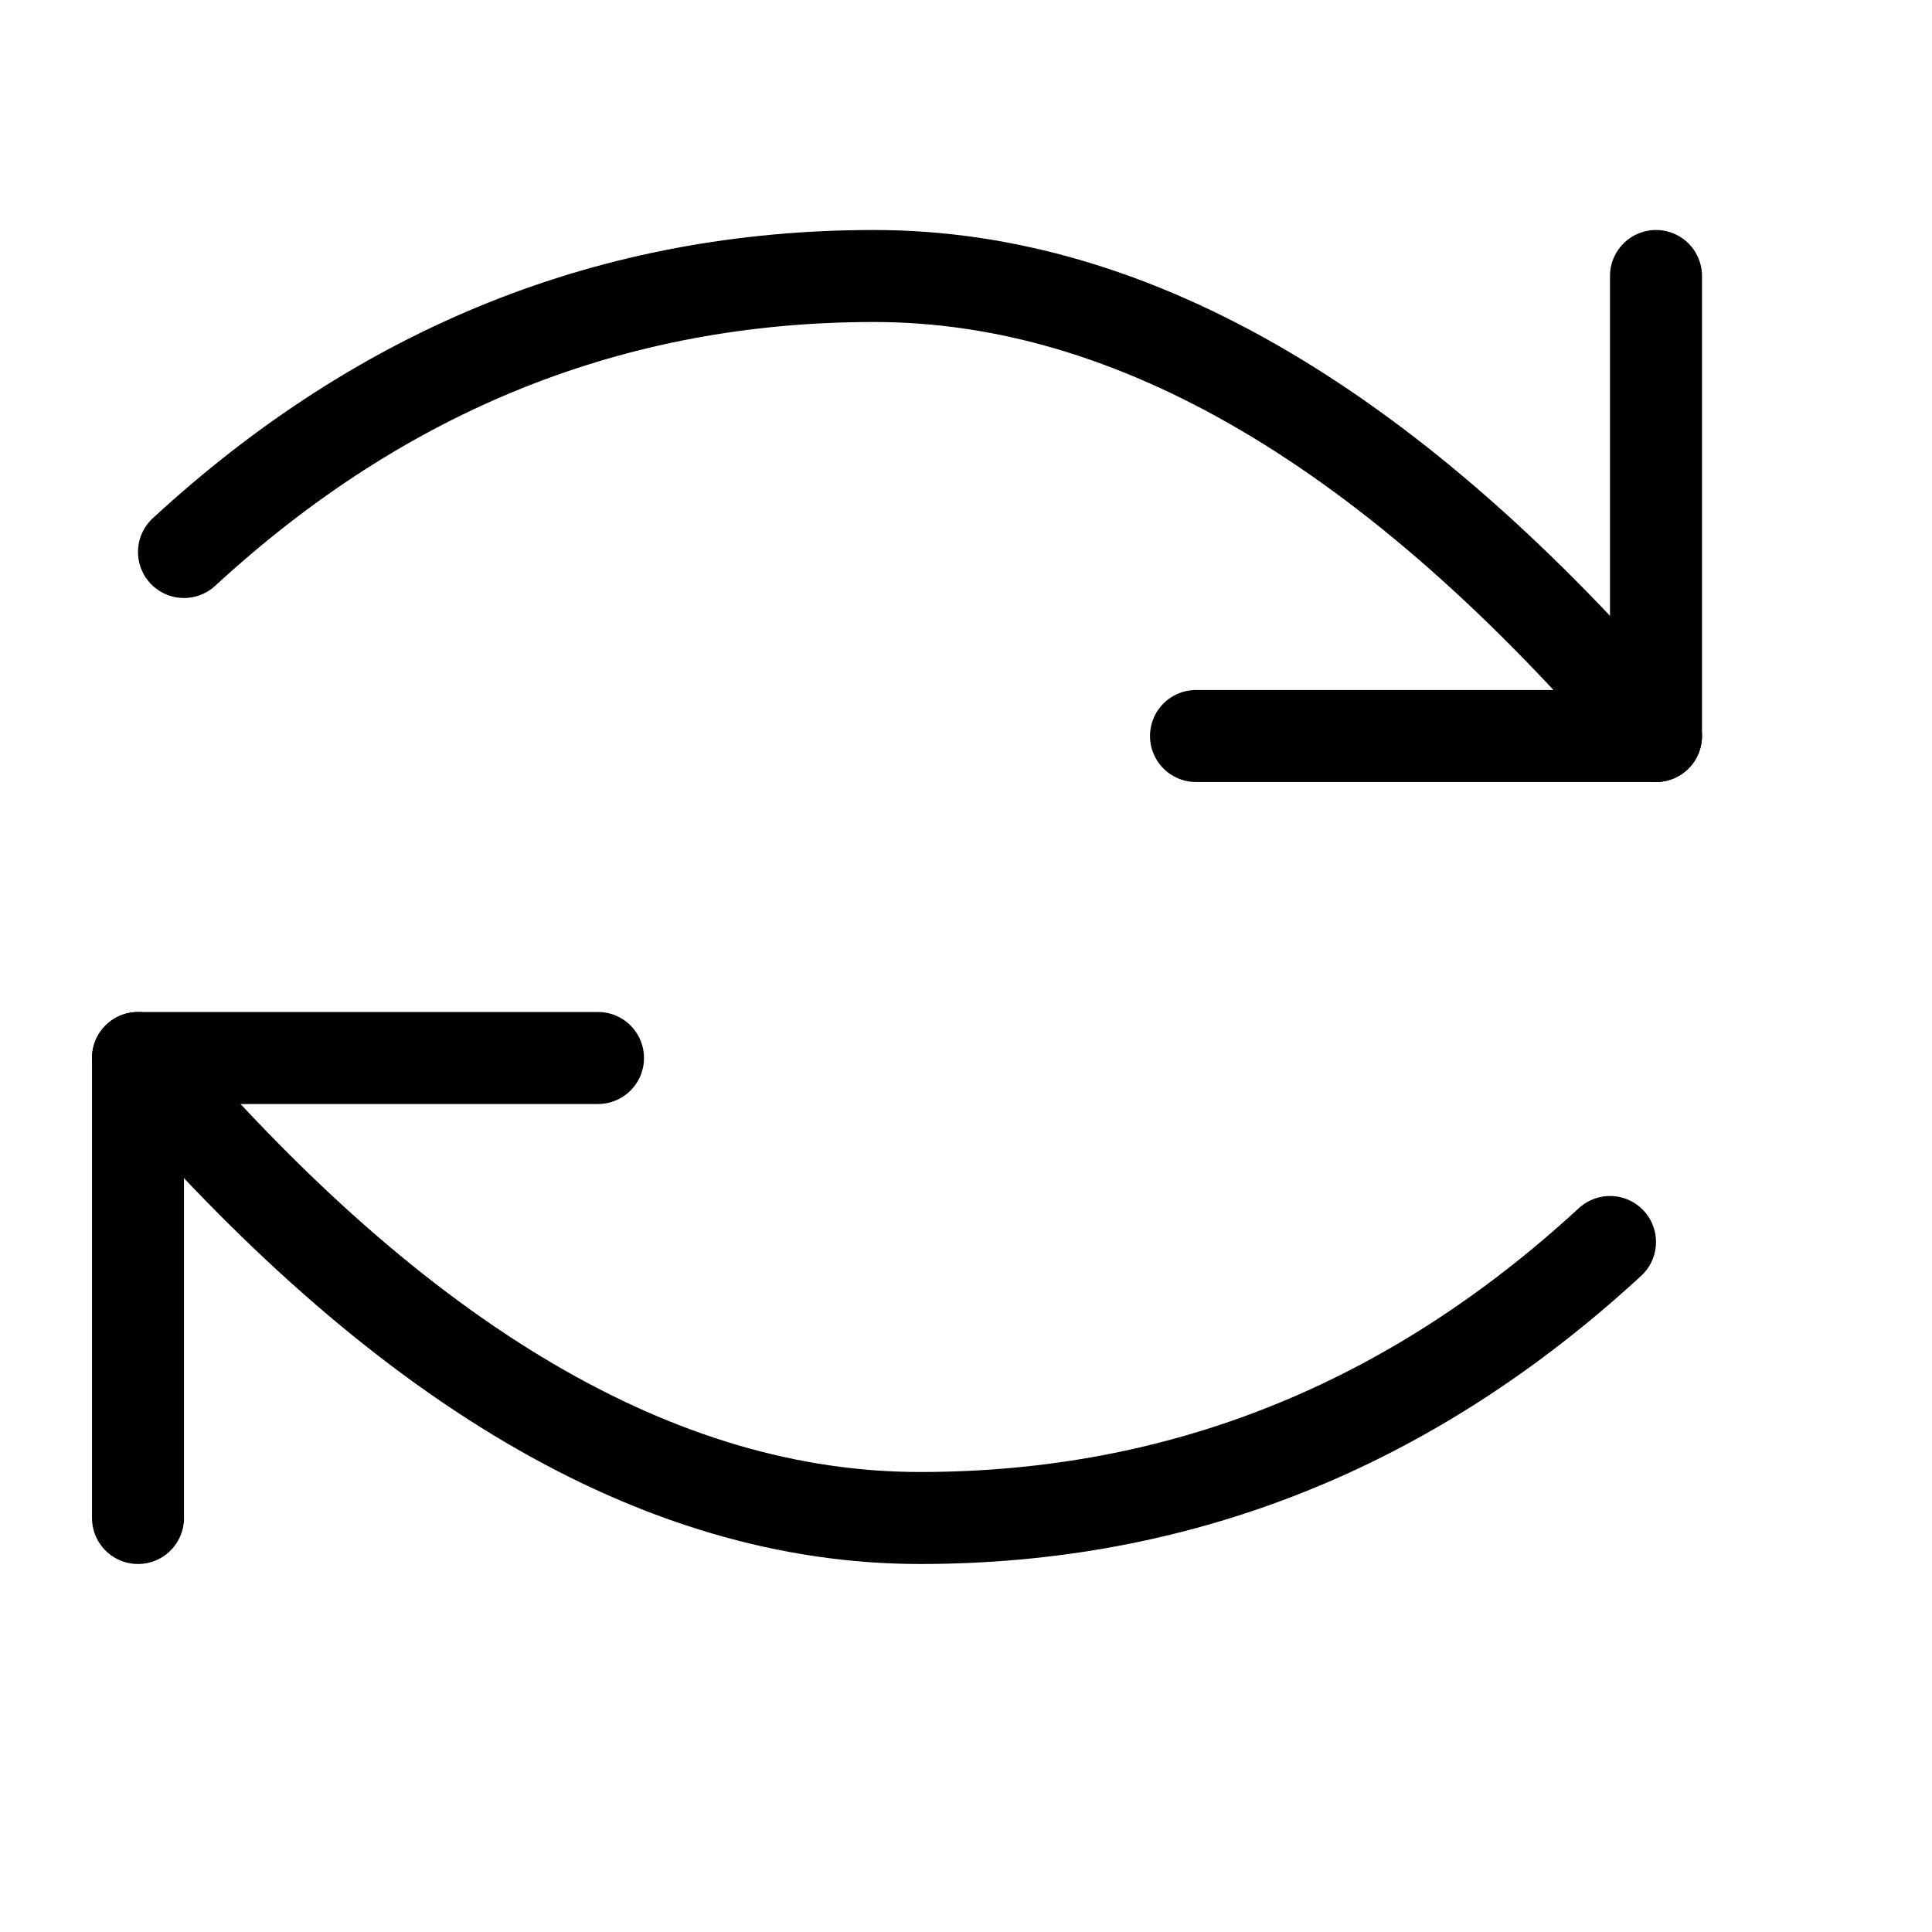
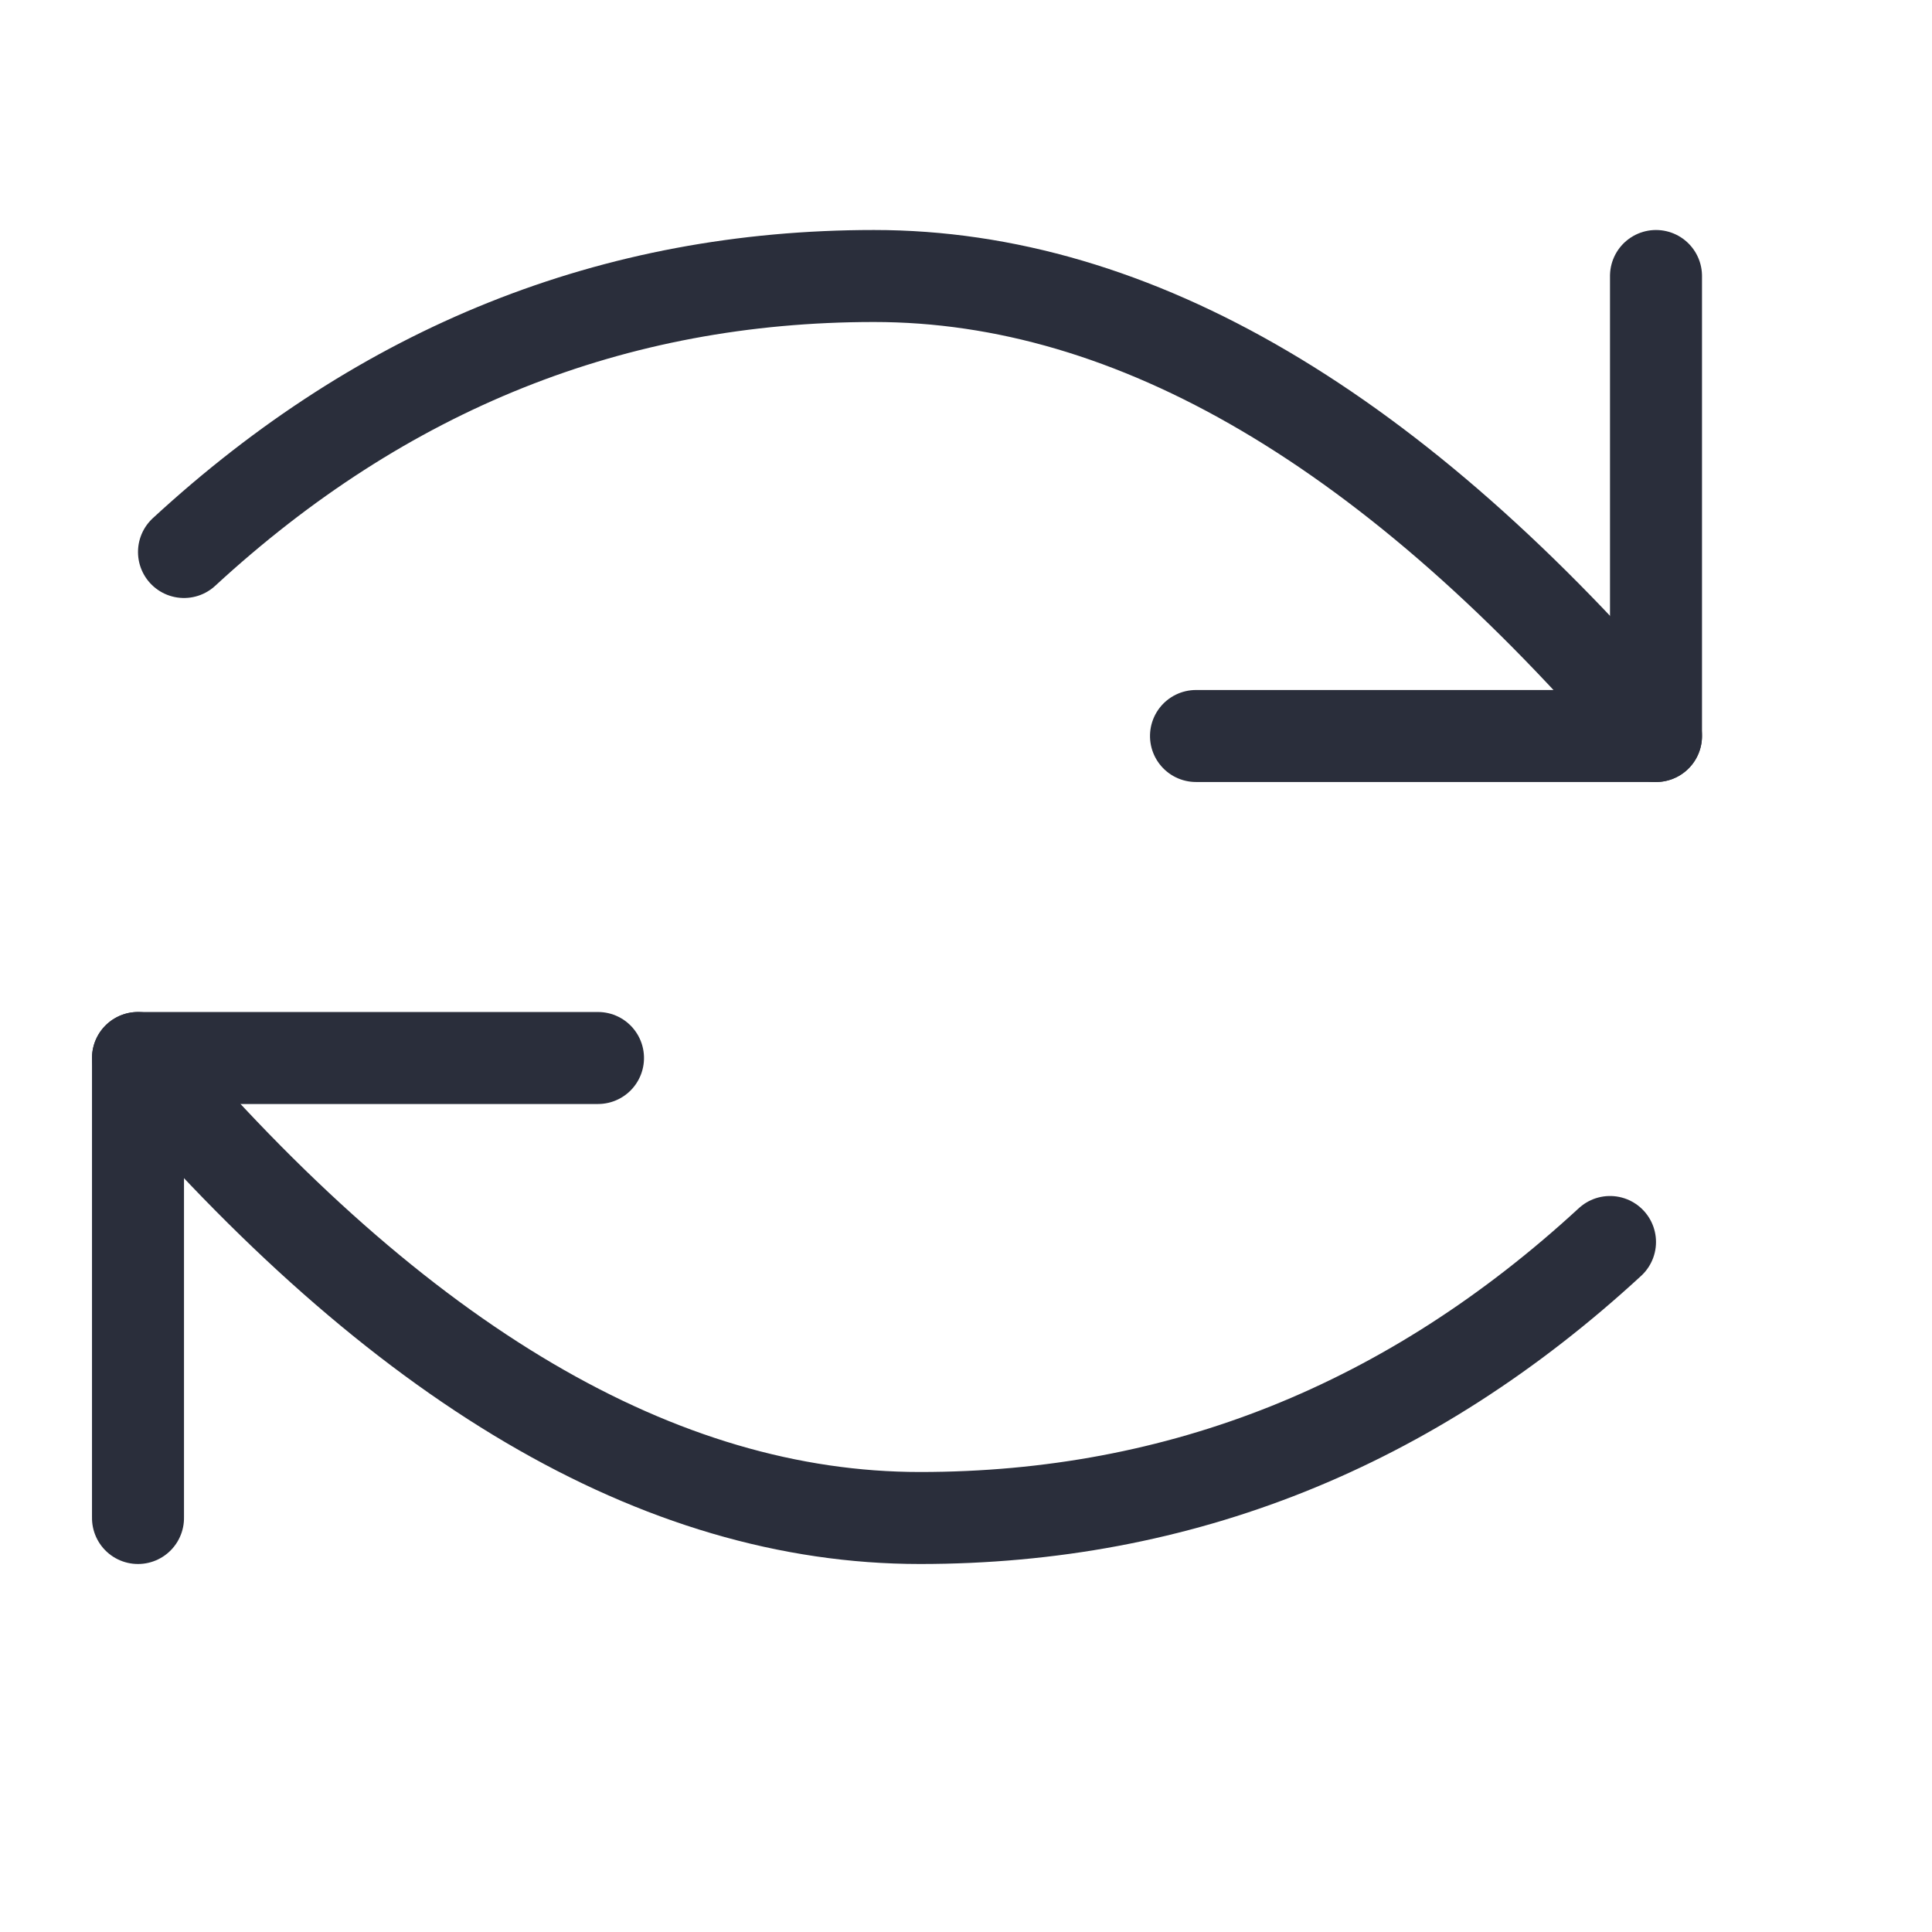
<svg xmlns="http://www.w3.org/2000/svg" height="21" viewBox="0 0 21 21" width="21">
-   <g fill="none" fill-rule="evenodd" stroke="currentColor" stroke-linecap="round" stroke-linejoin="round" transform="matrix(0 1 -1 0 18.5 2.5)">
+   <g fill="none" fill-rule="evenodd" stroke="#2a2e3b" stroke-linecap="round" stroke-linejoin="round" transform="matrix(0 1 -1 0 18.5 2.5)">
    <g transform="matrix(0 -1 1 0 .5 16.5)">
      <path d="m16 0v5h-5" transform="matrix(0 1 1 0 11 -11)" />
      <path d="m16 5c-2.837-3.333-5.67-5-8.5-5-2.83 0-5.33 1-7.5 3" />
    </g>
    <g transform="matrix(0 1 -1 0 14 1)">
      <path d="m16 0v5h-5" transform="matrix(0 1 1 0 11 -11)" />
      <path d="m16 5c-2.837-3.333-5.67-5-8.5-5-2.83 0-5.33 1-7.5 3" />
    </g>
  </g>
</svg>
